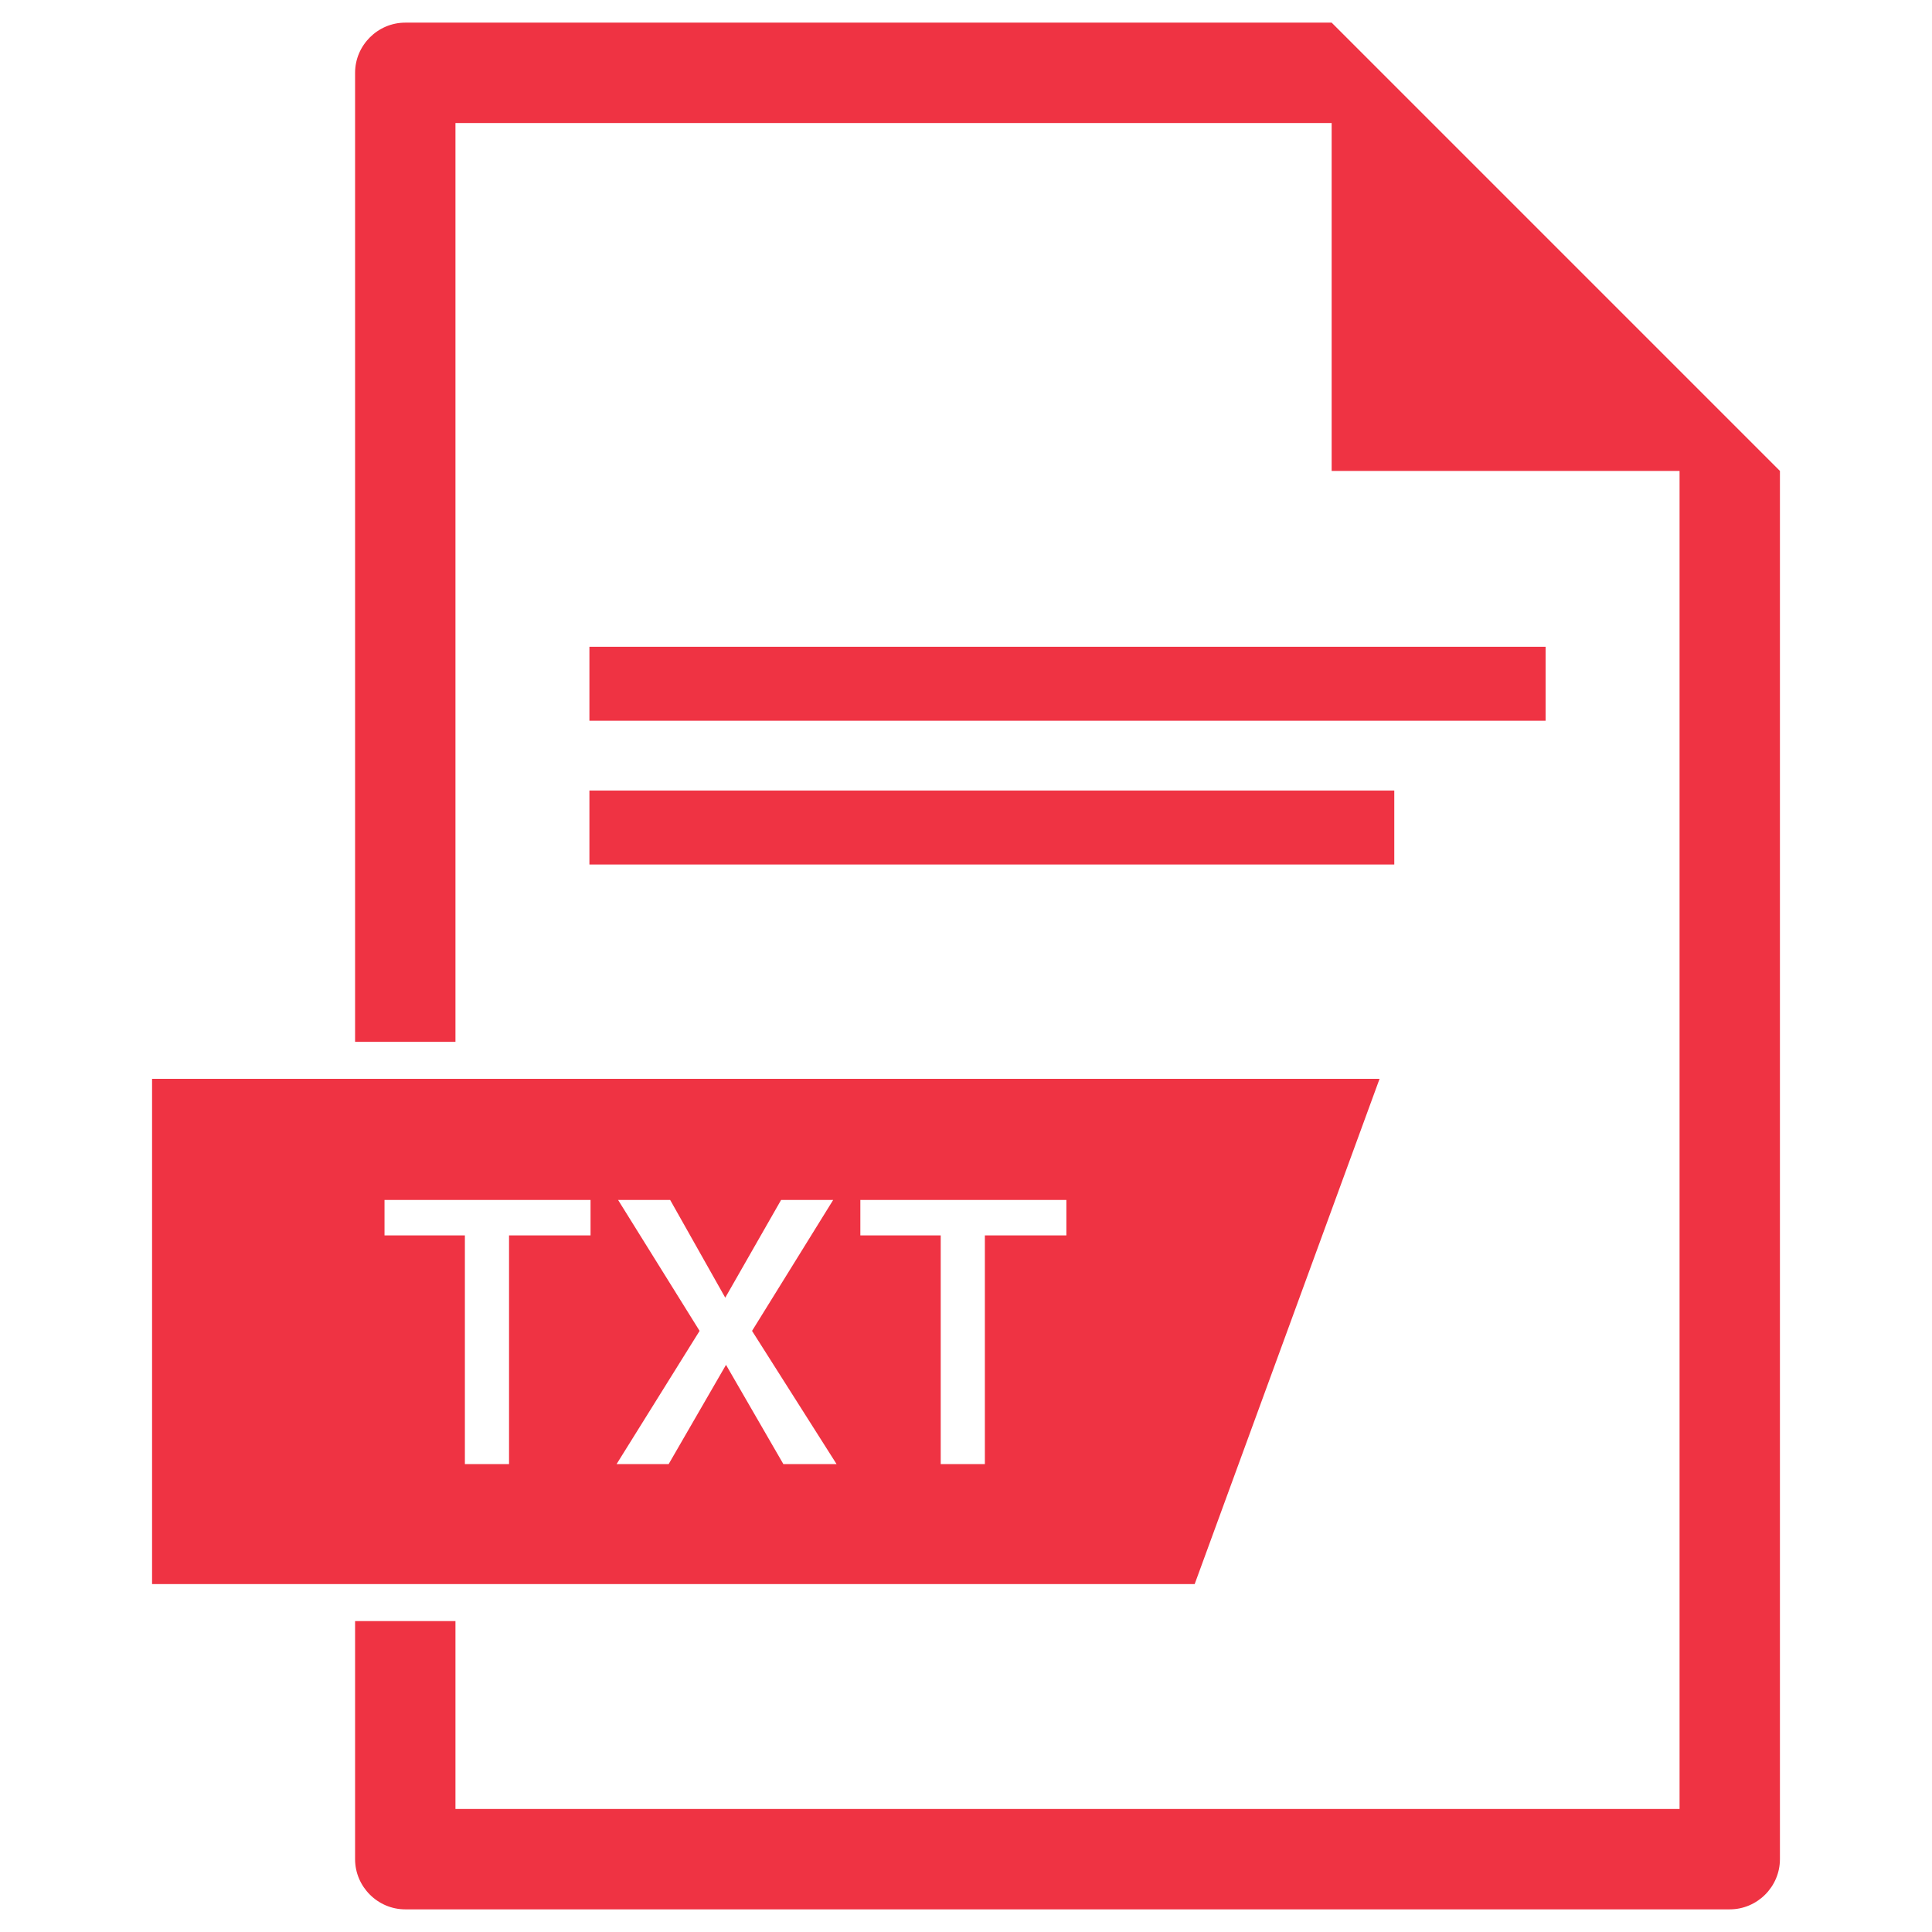
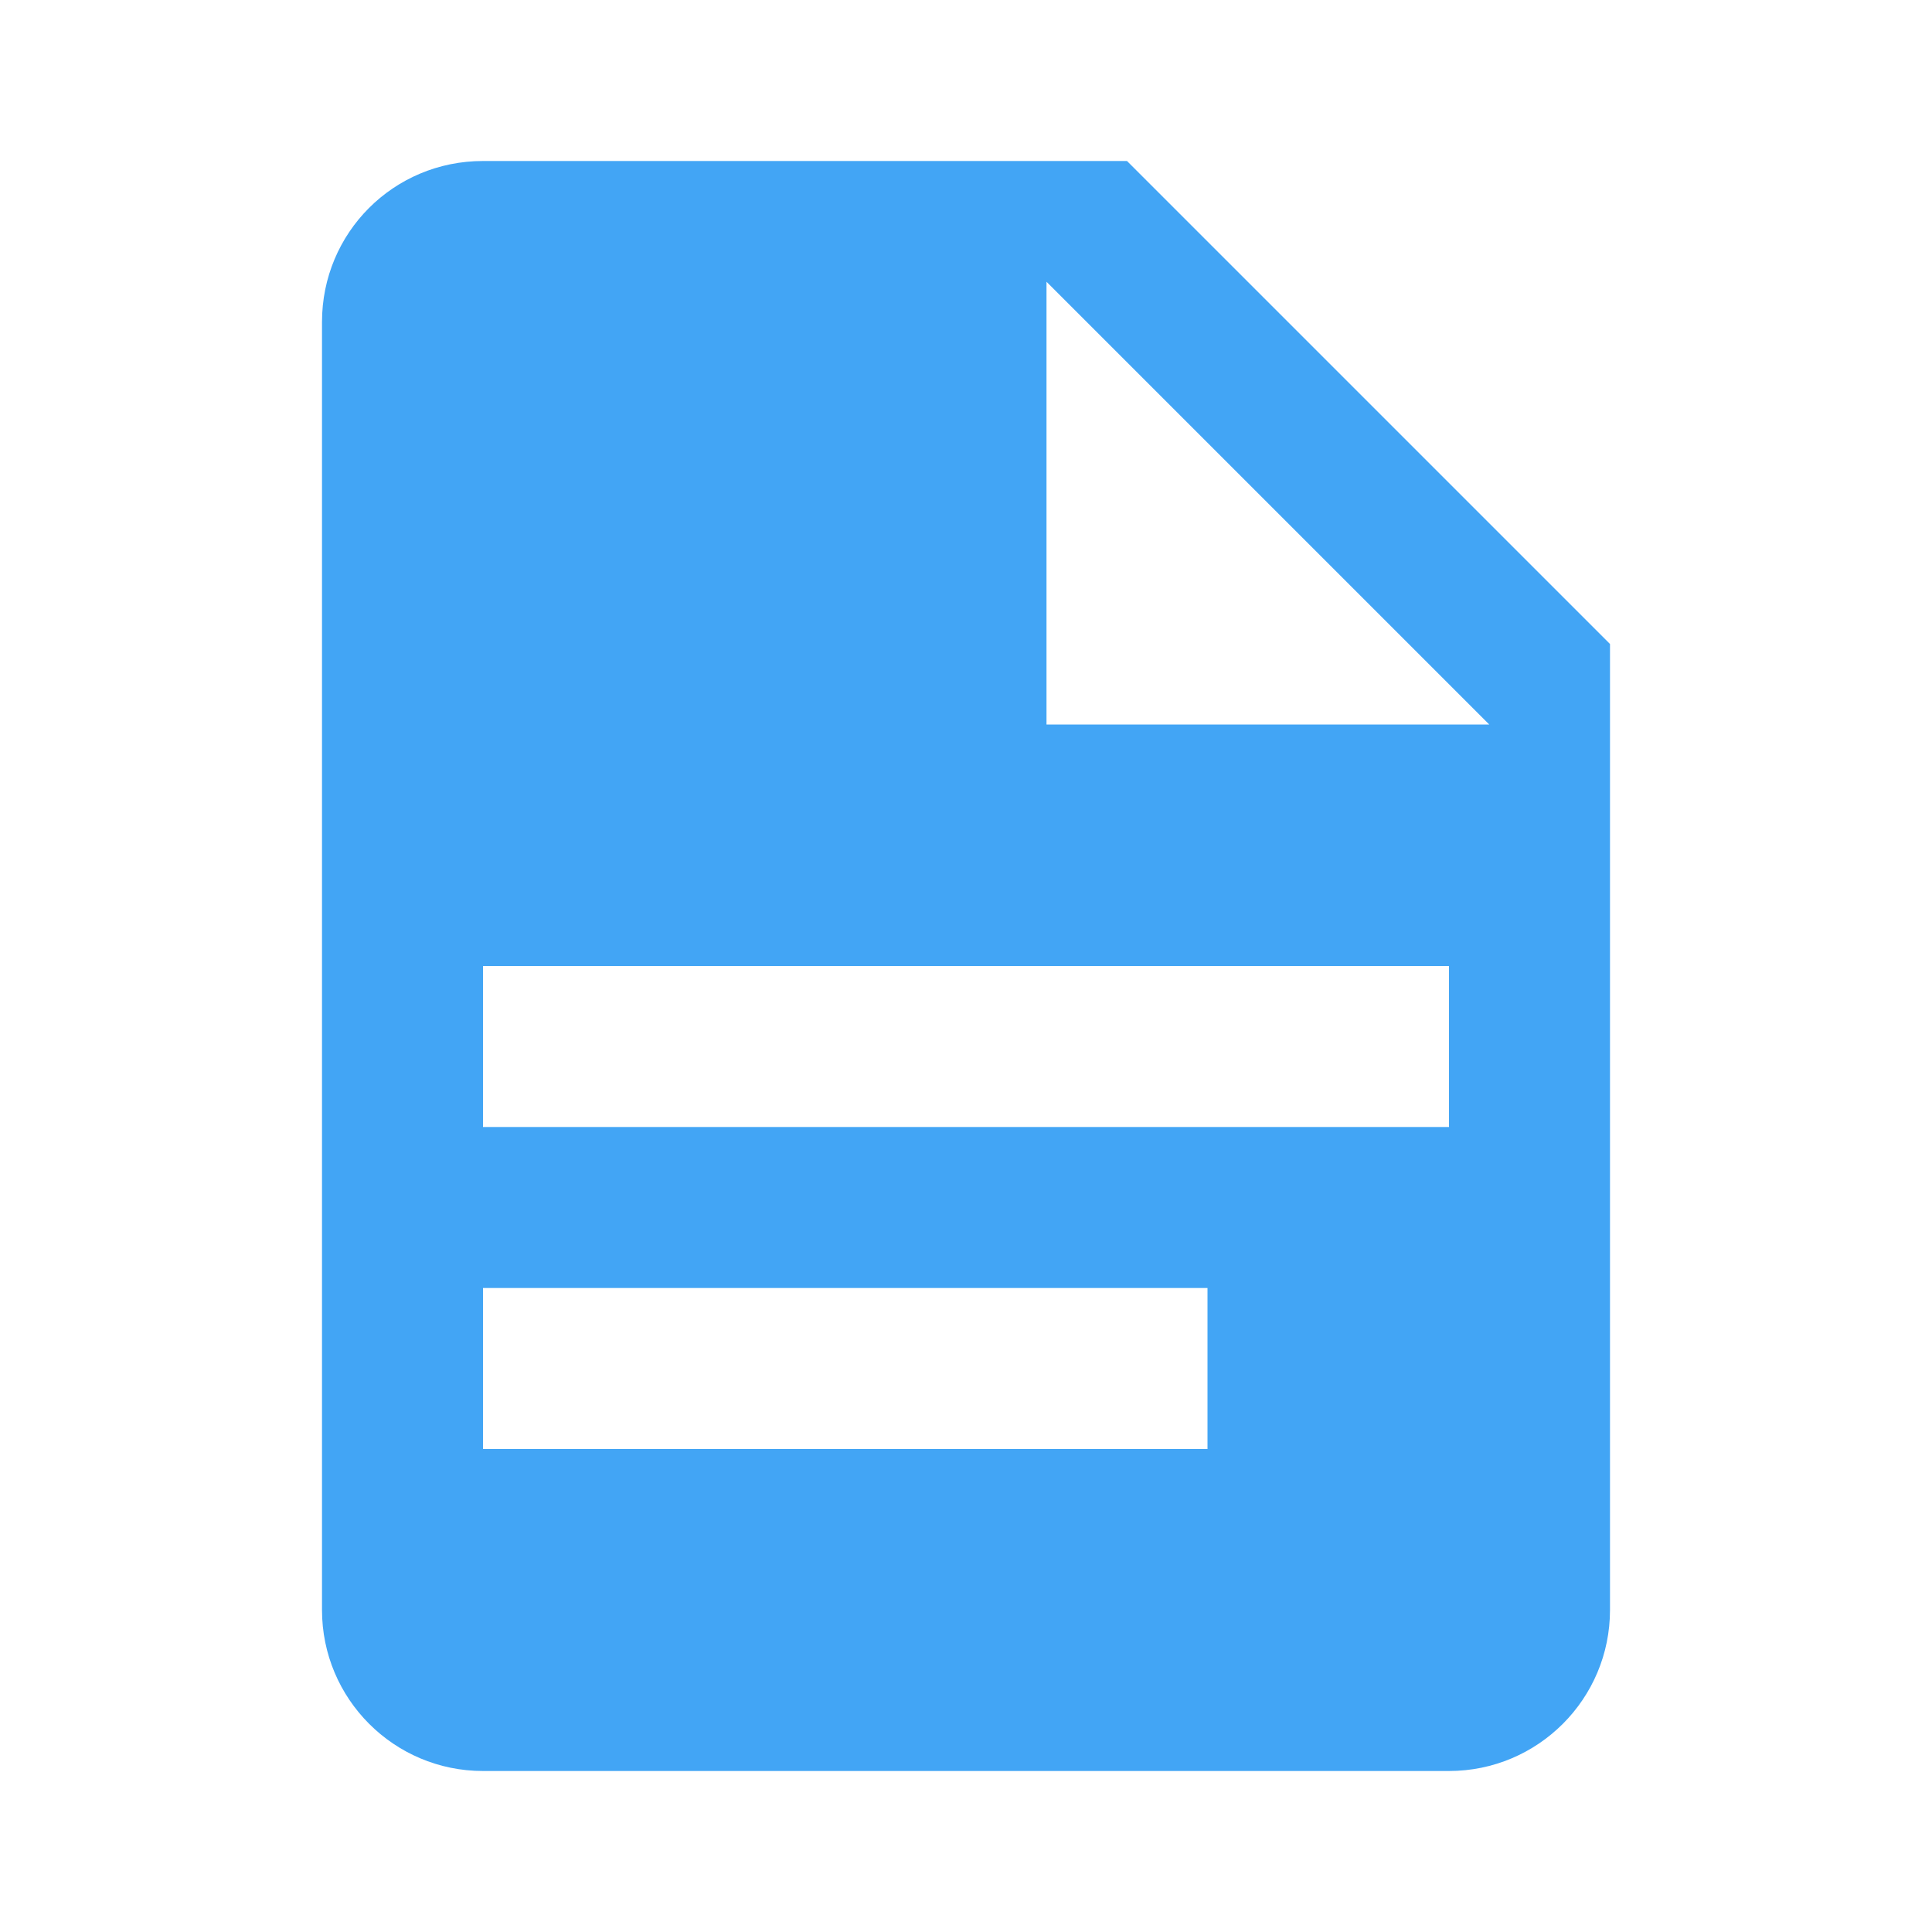
- <svg xmlns="http://www.w3.org/2000/svg" id="Layer_1" style="enable-background:new 0 0 512 512;" version="1.1" viewBox="0 0 512 512" xml:space="preserve">
-   <style type="text/css">
- 	.st0{fill:#EF3343;}
- </style>
-   <g id="XMLID_890_">
-     <path class="st0" d="M365.6,285.9H40.3v133.9h276.3L365.6,285.9z M156.5,327.4h-21.6V388h-11.7v-60.6h-21.3V318   h54.6V327.4z M207.6,388l-15.2-26.3L177.2,388h-13.8l22-35.3L163.8,318h13.8l14.6,25.9L207,318h13.8l-21.5,34.7l22.4,35.3H207.6z    M282.7,327.4H261V388h-11.7v-60.6H228V318h54.6V327.4z" id="XMLID_894_" />
-     <path class="st0" d="M352.9,6L352.9,6H107.4c-7.3,0-13.3,6-13.3,13.3v256.8h26.6V32.6h232.2v92.2h92.2v354.6H120.7   v-49.8H94.1v63.1c0,7.3,6,13.3,13.3,13.3h351c7.3,0,13.3-6,13.3-13.3V124.8L352.9,6z" id="XMLID_893_" />
-     <rect class="st0" height="19.6" id="XMLID_892_" width="253.4" x="156.2" y="171.4" />
-     <rect class="st0" height="19.6" id="XMLID_891_" width="213.3" x="156.2" y="209.5" />
-   </g>
+ <svg xmlns="http://www.w3.org/2000/svg" viewBox="0 0 24 24">
+   <path d="M13 9h5.5L13 3.5V9M6 2h8l6 6v12a2 2 0 0 1-2 2H6a2 2 0 0 1-2-2V4c0-1.11.89-2 2-2m9 16v-2H6v2h9m3-4v-2H6v2h12z" fill="#42a5f5" />
</svg>
